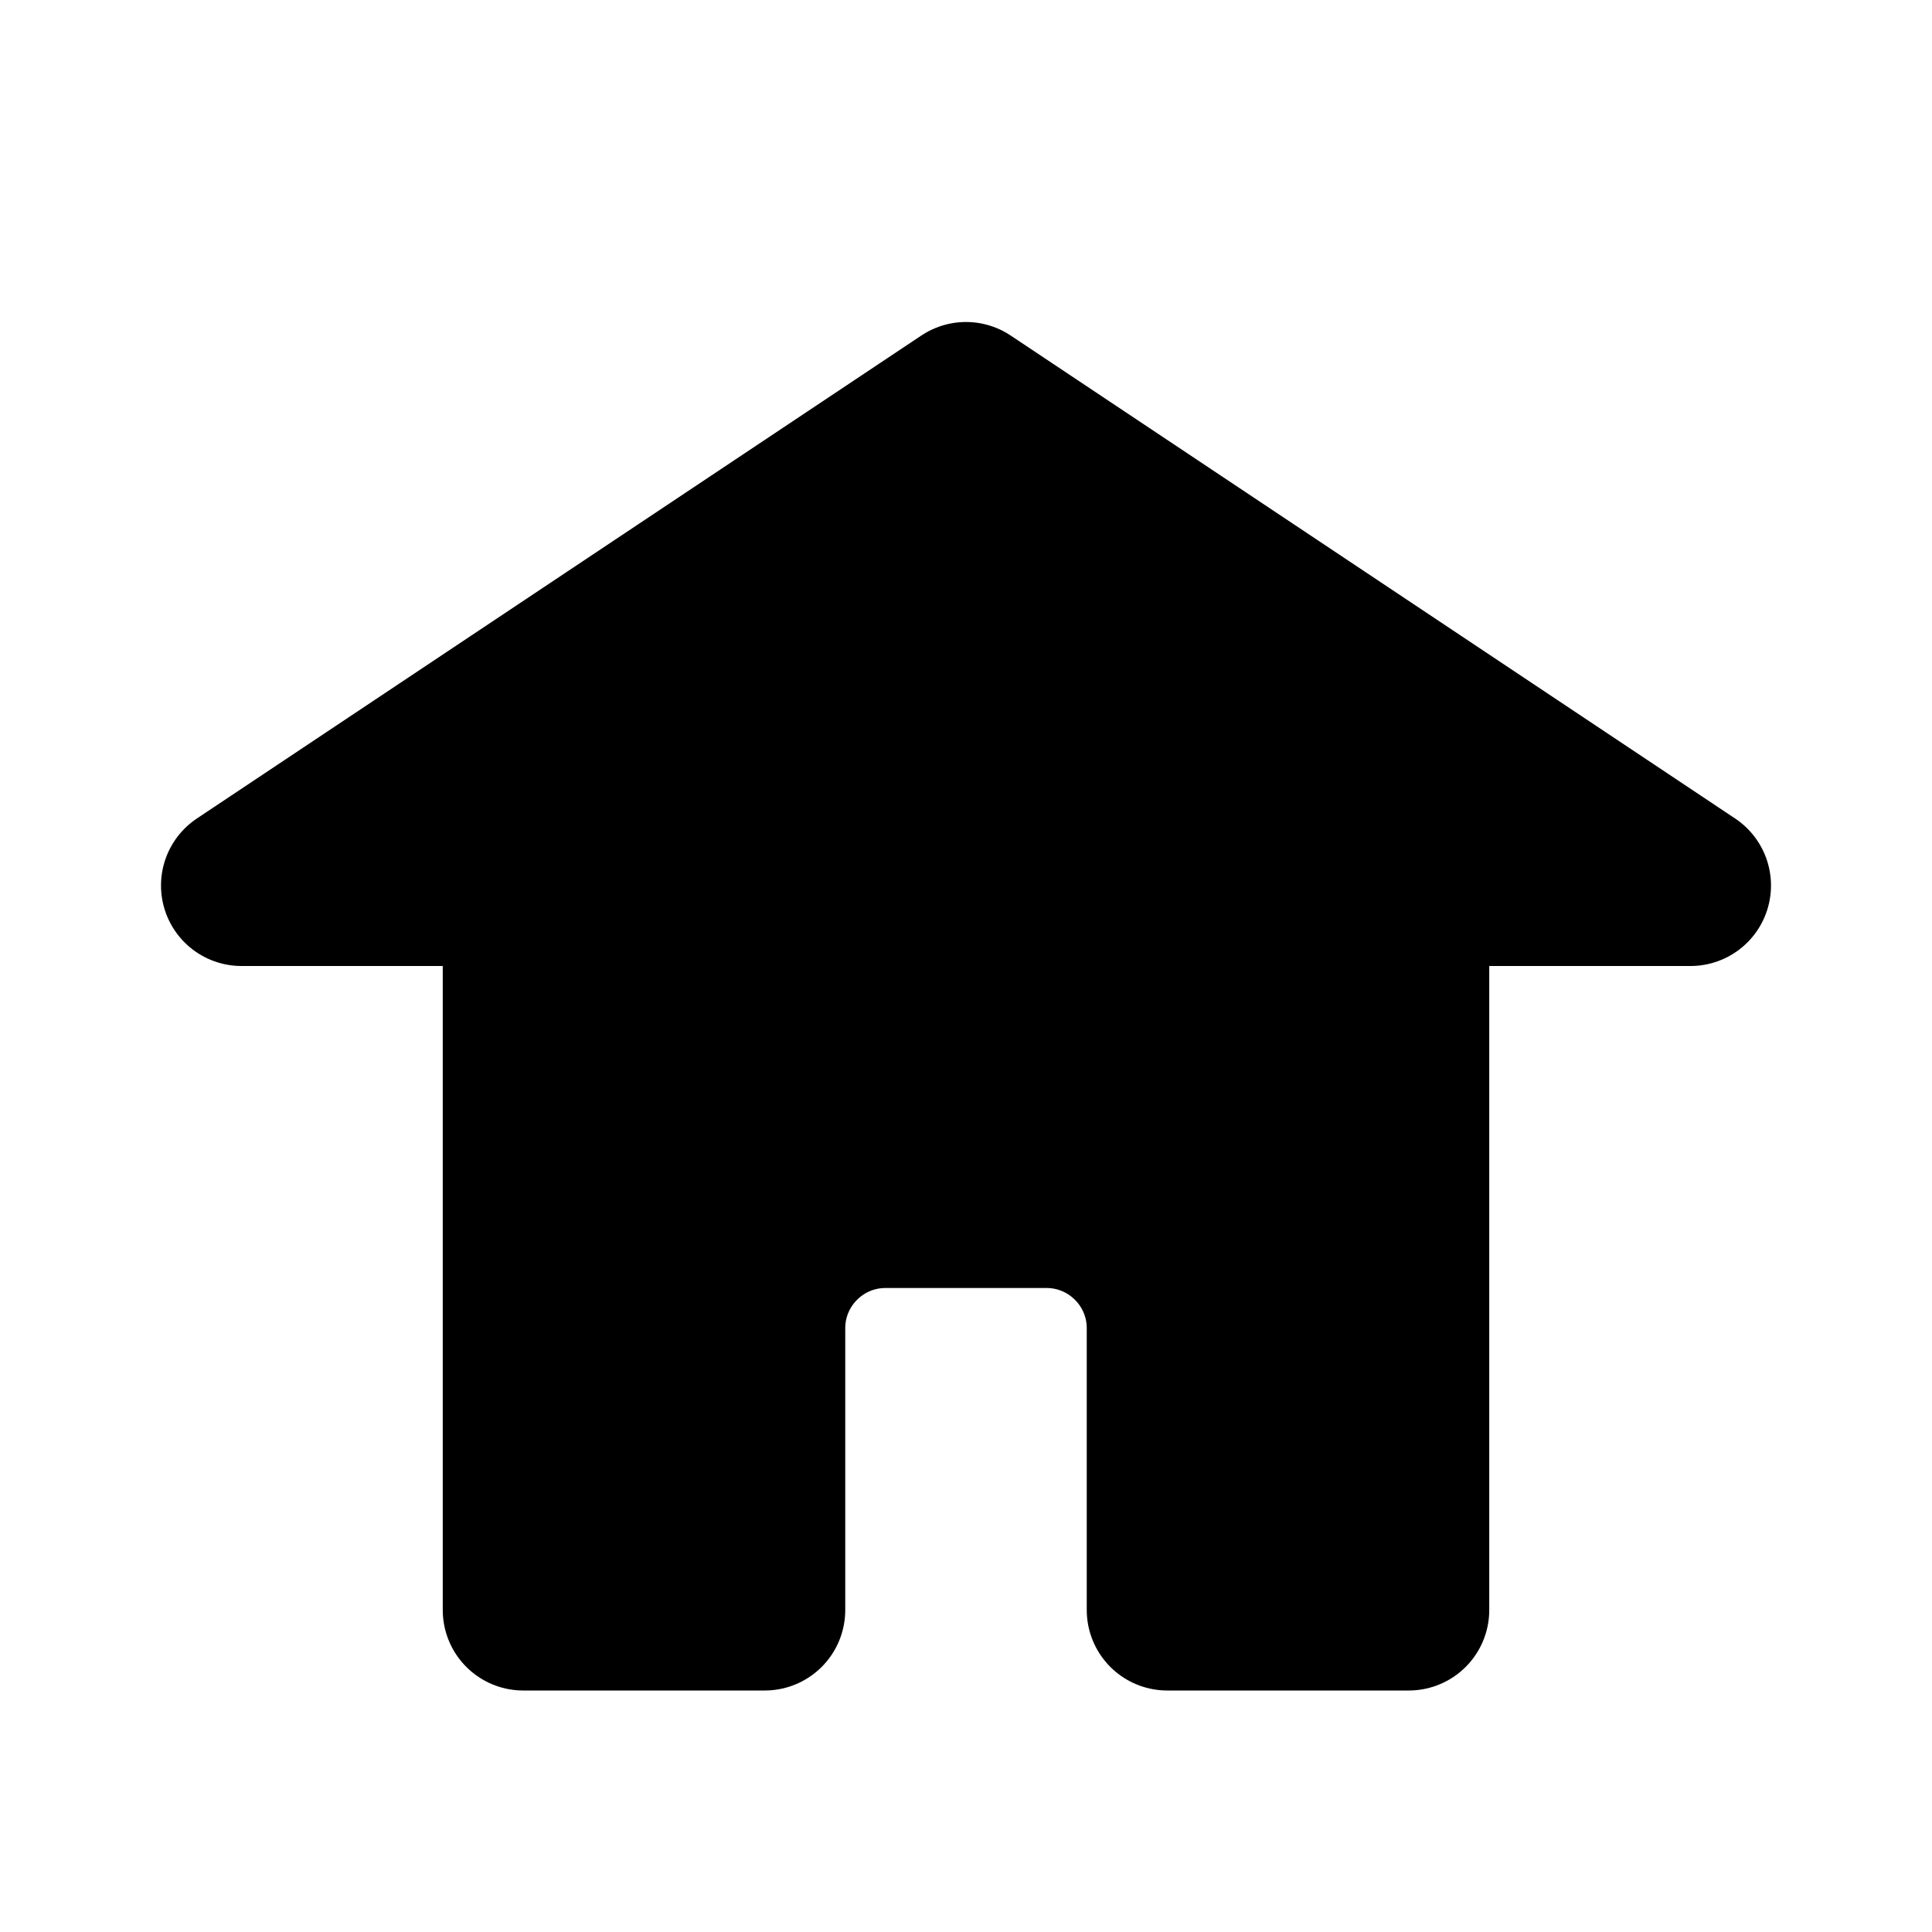
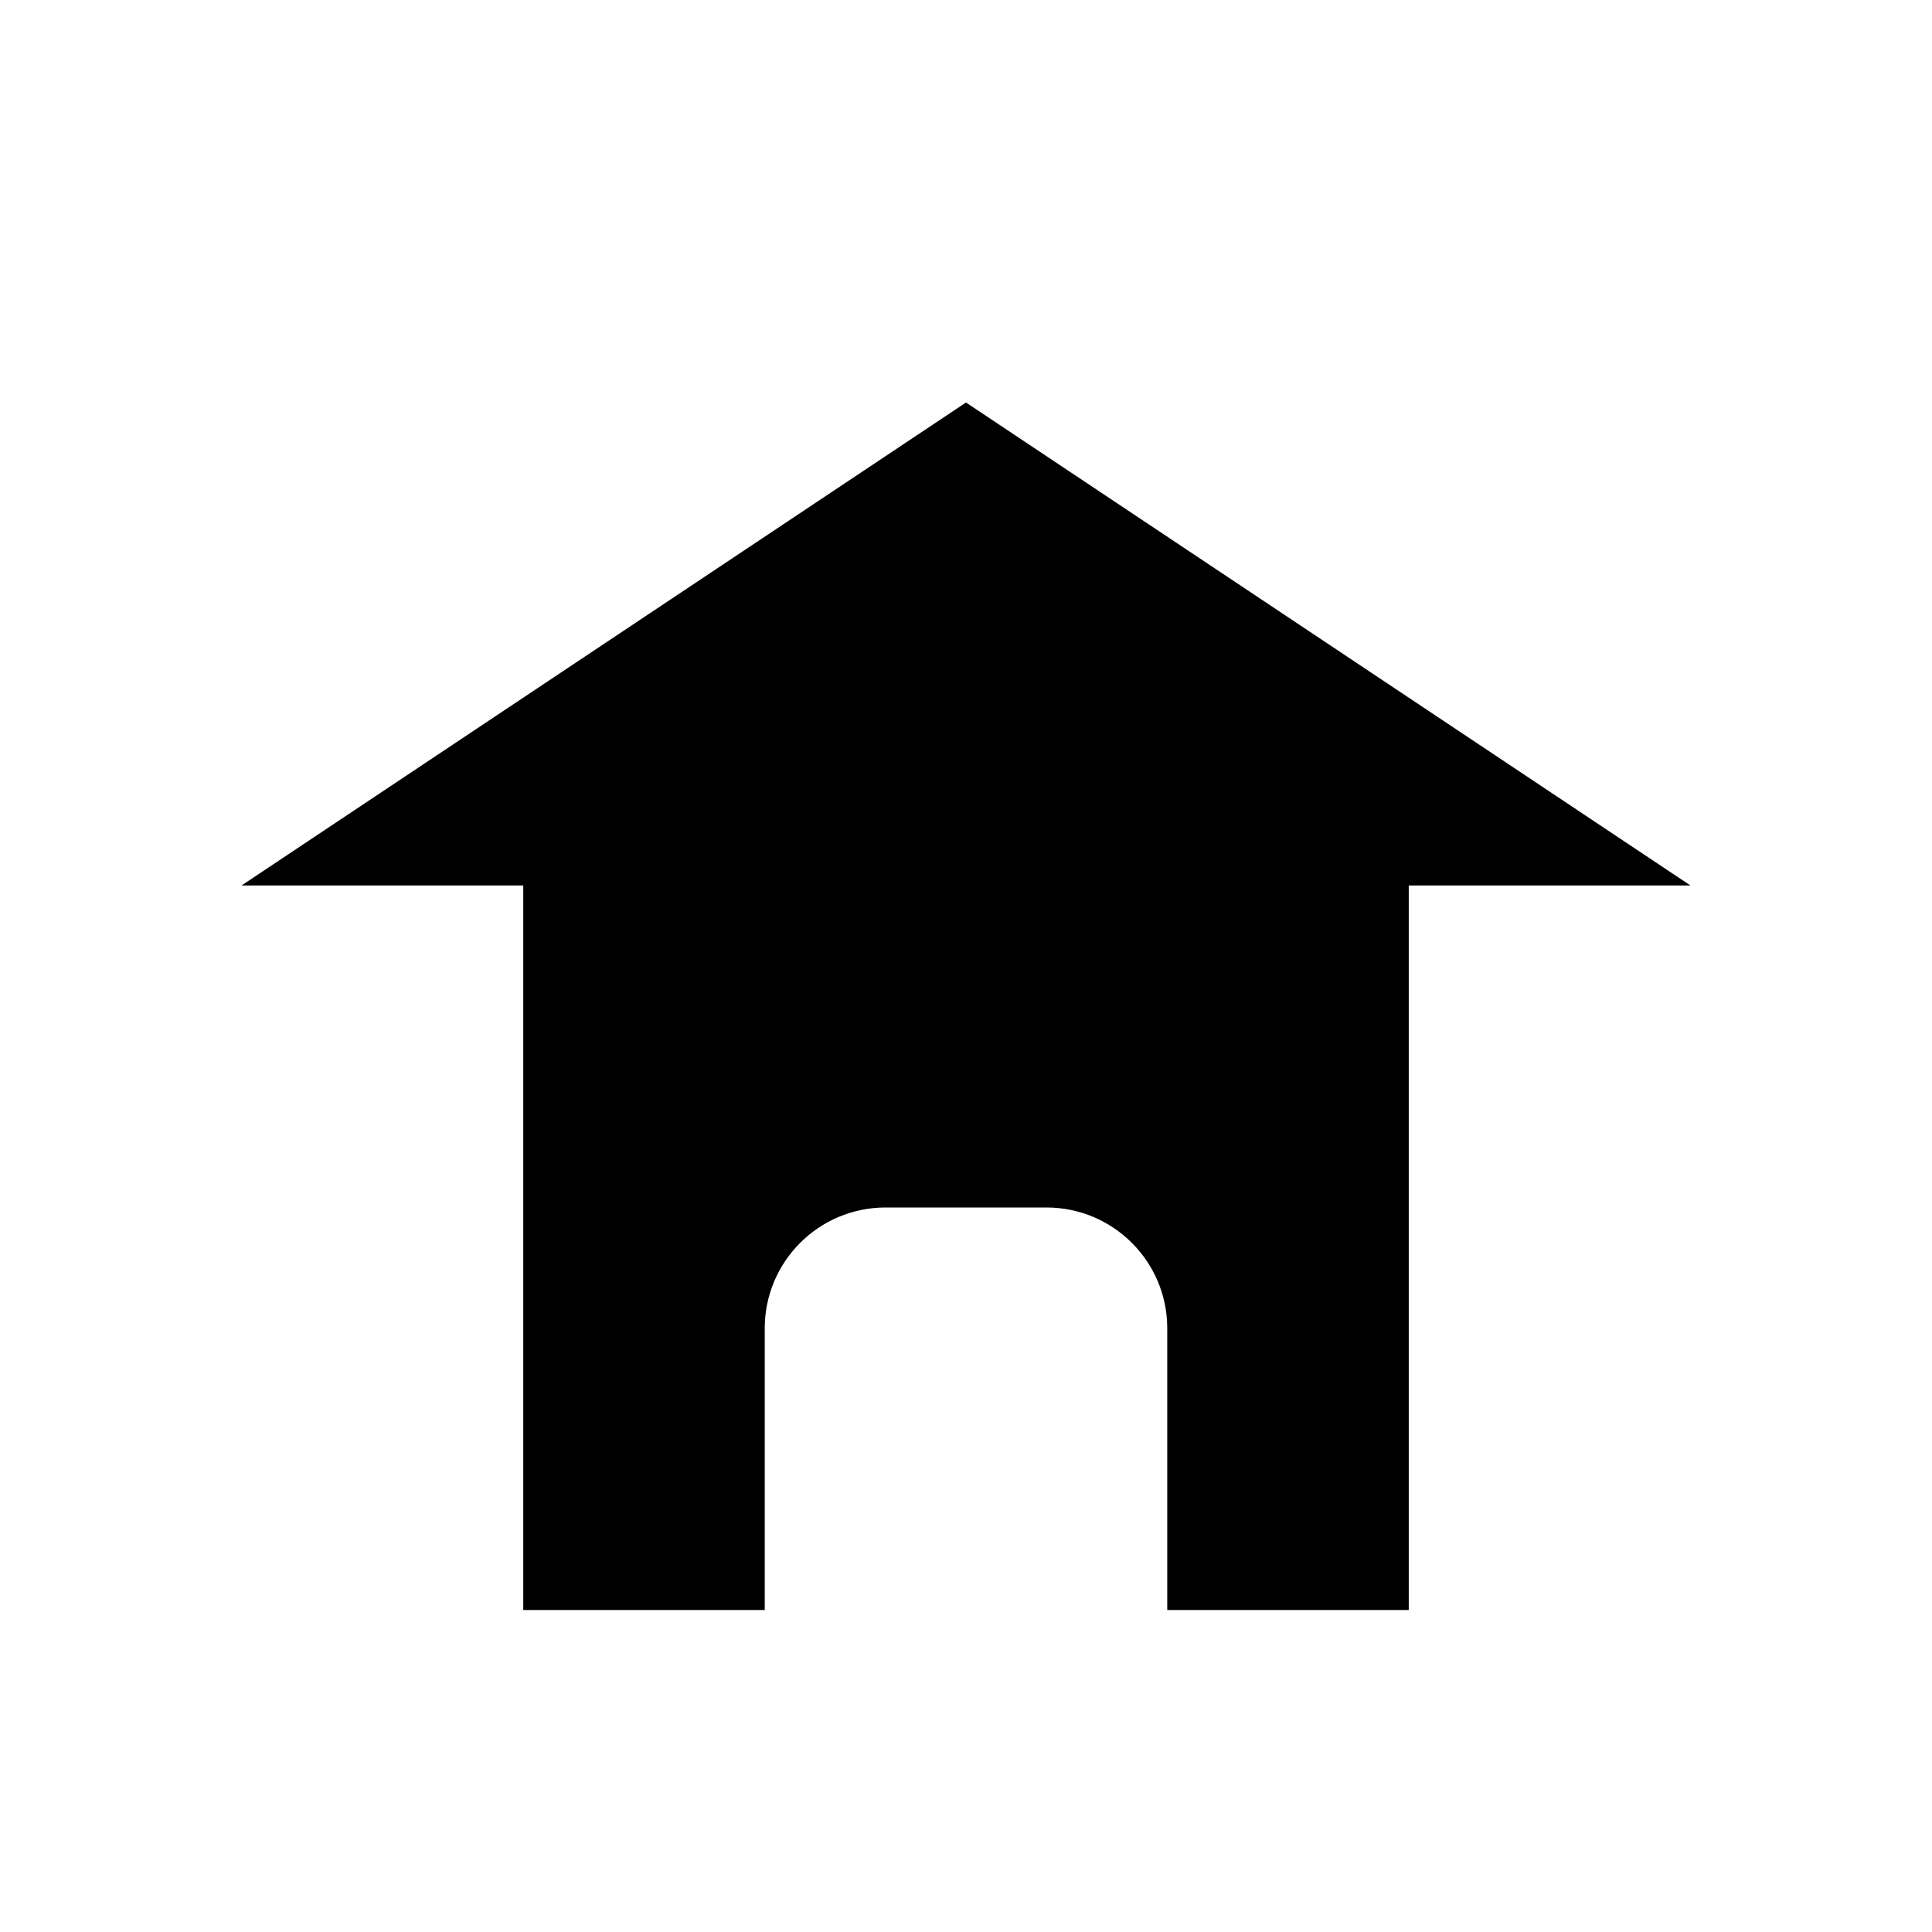
- <svg xmlns="http://www.w3.org/2000/svg" width="800px" height="800px" viewBox="0 0 24 24" fill="none">
-   <path d="M6.5 20V11H3L12 5L21 11H17.5V20H14.5V16.5C14.5 15.672 13.828 15 13 15H11C10.172 15 9.5 15.672 9.5 16.5V20H6.5Z" fill="#000000" stroke="#000000" stroke-width="2" stroke-linecap="round" stroke-linejoin="round" />
+ <svg xmlns="http://www.w3.org/2000/svg" class="icon home" viewBox="0 0 24 24">
+   <path d="M6.5 20V11H3L12 5L21 11H17.5V20H14.5V16.5C14.5 15.672 13.828 15 13 15H11C10.172 15 9.5 15.672 9.5 16.5V20H6.5Z" />
</svg>
